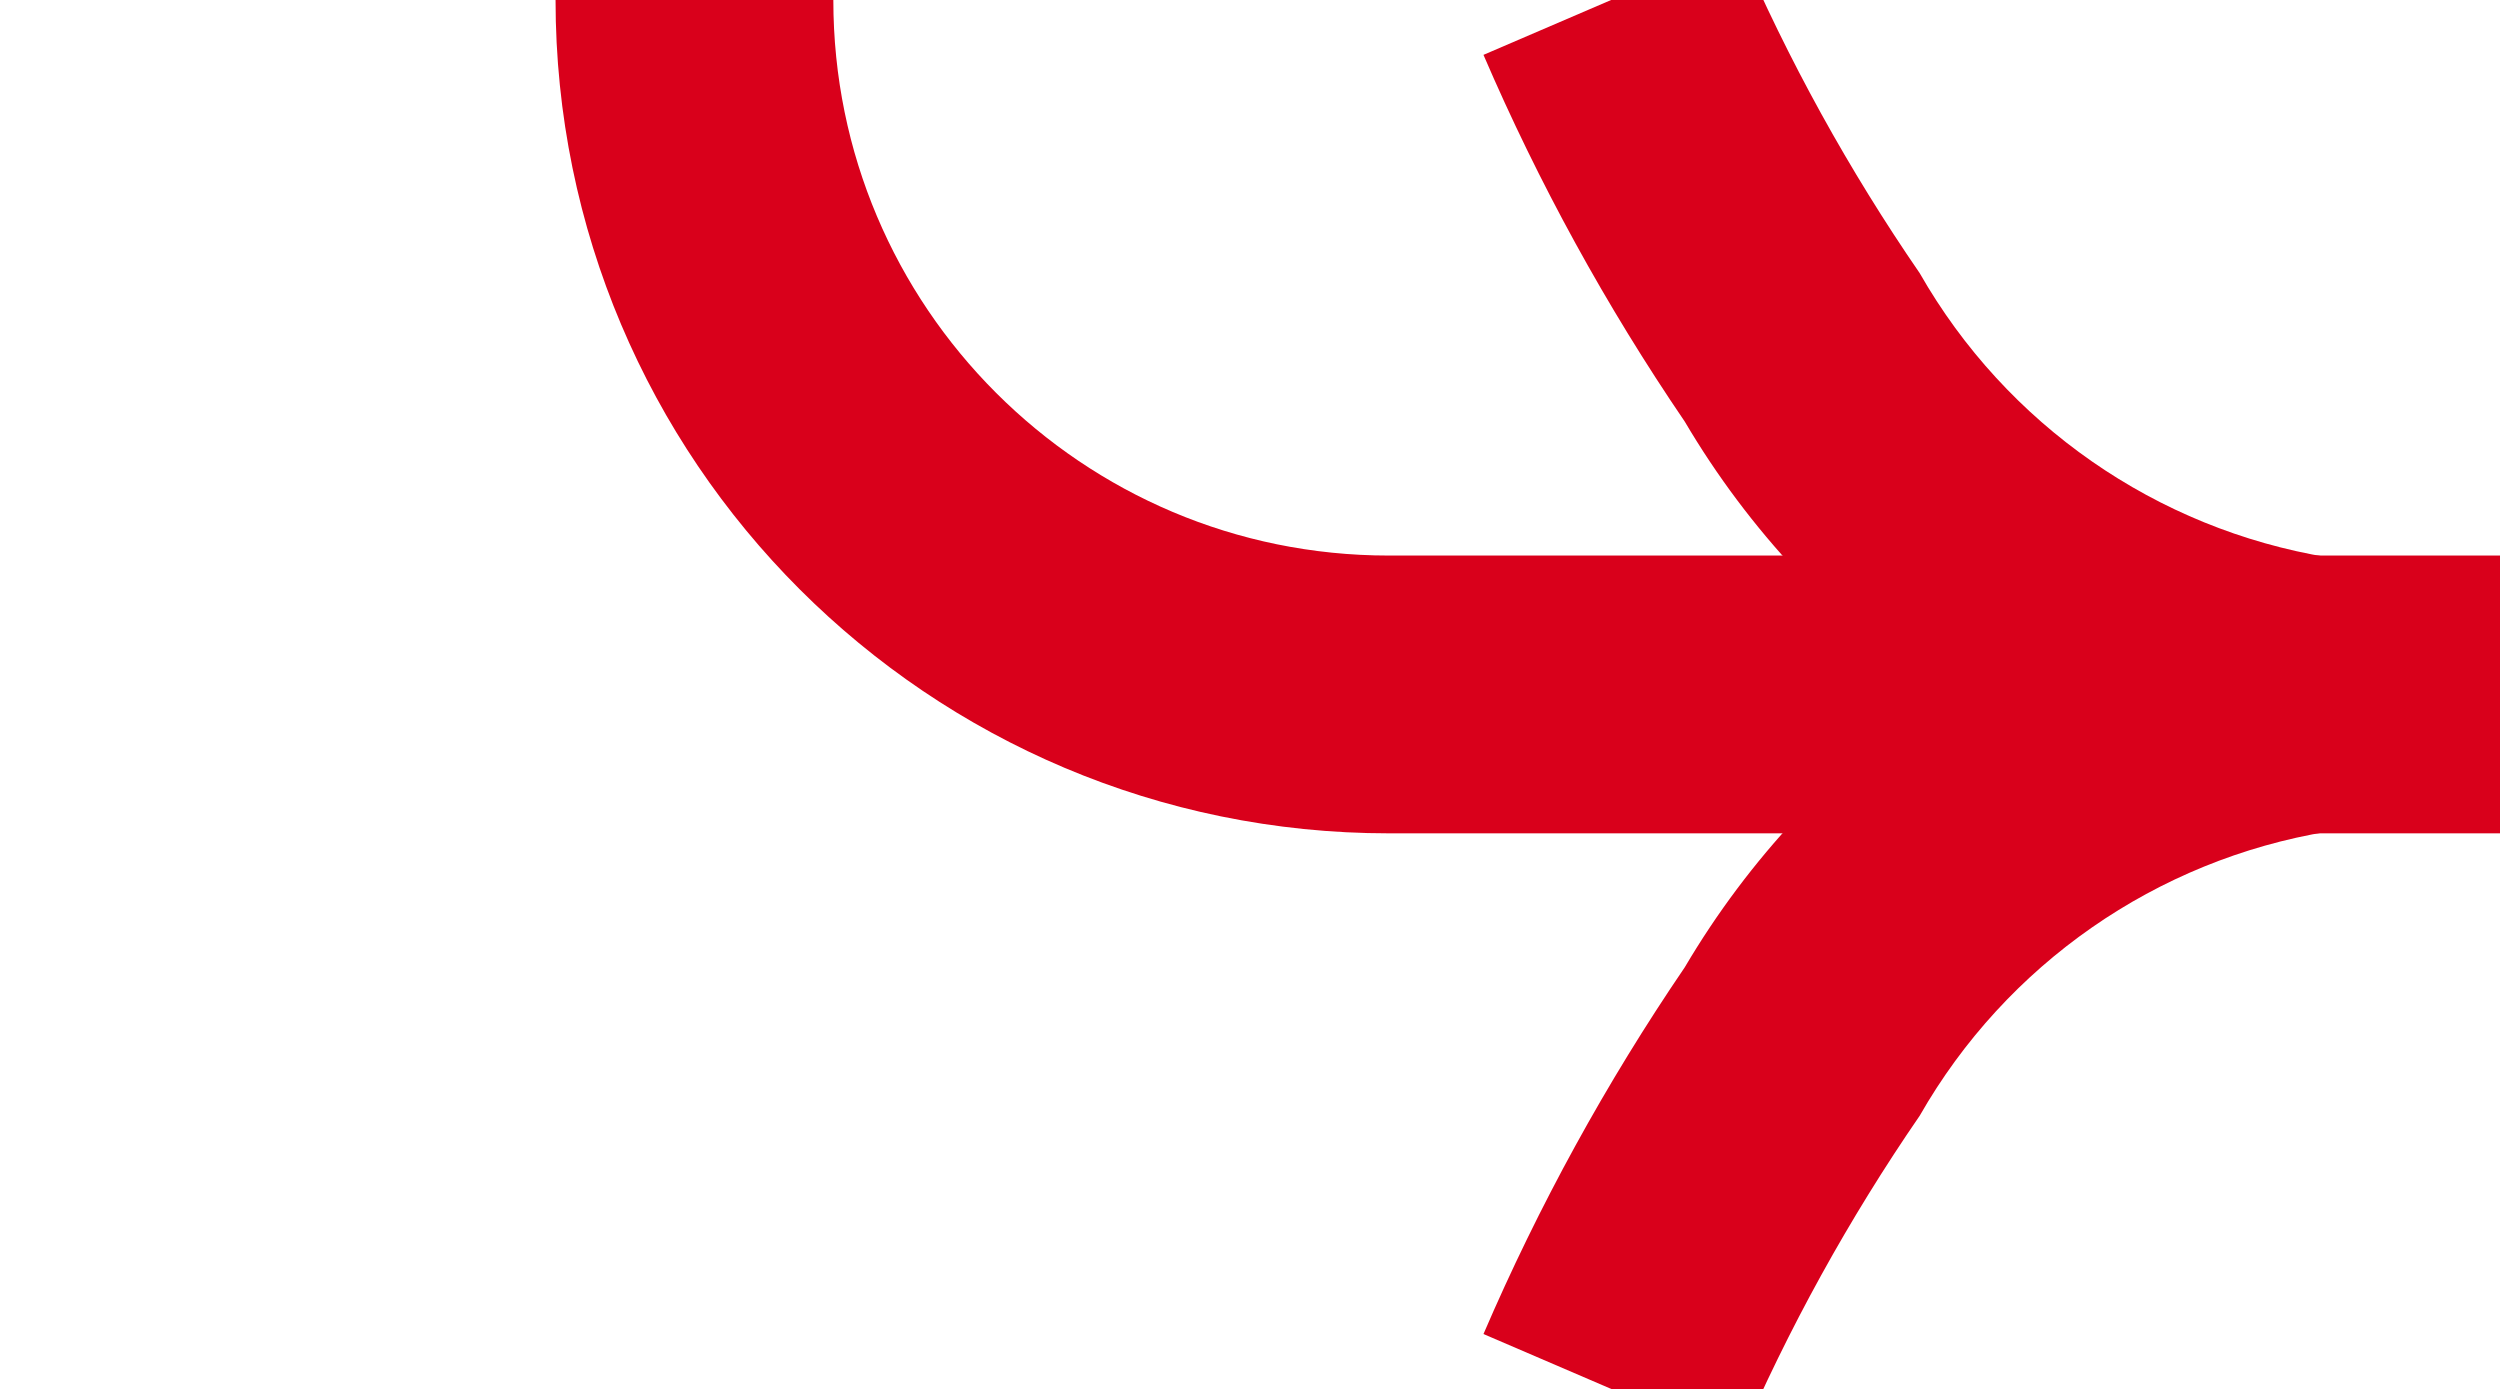
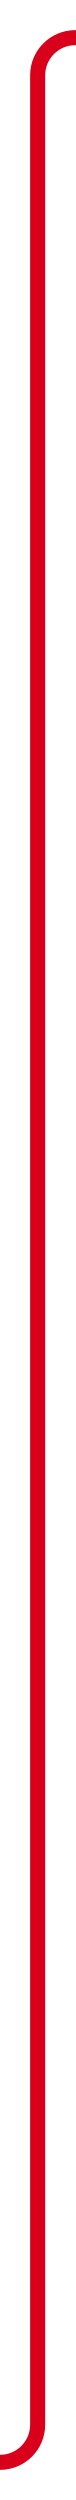
- <svg xmlns="http://www.w3.org/2000/svg" version="1.1" width="18px" height="10px" preserveAspectRatio="xMinYMid meet" viewBox="2455 606  18 8">
-   <path d="M 2168 388  L 2168 495  A 5 5 0 0 0 2173 500 L 2455 500  A 5 5 0 0 1 2460 505 L 2460 605  A 5 5 0 0 0 2465 610 L 2473 610  " stroke-width="2" stroke="#d9001b" fill="none" />
-   <path d="M 2465.681 605.395  A 15.74 15.74 0 0 0 2467.13 608.035 A 6.17 6.17 0 0 0 2468.972 610 A 6.17 6.17 0 0 0 2467.13 611.965 A 15.74 15.74 0 0 0 2465.681 614.605 L 2467.519 615.395  A 13.74 13.74 0 0 1 2468.822 613.033 A 4.17 4.17 0 0 1 2471.763 610.987 A 1 1 0 0 0 2472.6 610 A 1 1 0 0 0 2471.763 609.013 A 4.17 4.17 0 0 1 2468.822 606.967 A 13.74 13.74 0 0 1 2467.519 604.605 L 2465.681 605.395  Z " fill-rule="nonzero" fill="#d9001b" stroke="none" />
+ <svg xmlns="http://www.w3.org/2000/svg" version="1.1" width="10px" height="332px" preserveAspectRatio="xMidYMin meet" viewBox="3087 549  8 332">
+   <path d="M 2232 571  L 2266 571  A 5 5 0 0 1 2271 576 L 2271 871  A 5 5 0 0 0 2276 876 L 3086 876  A 5 5 0 0 0 3091 871 L 3091 559  A 5 5 0 0 1 3096 554 L 3127 554  " stroke-width="2" stroke="#d9001b" fill="none" />
+   <path d="M 3119.681 549.395  A 15.74 15.74 0 0 0 3121.13 552.035 A 6.17 6.17 0 0 0 3122.972 554 A 6.17 6.17 0 0 0 3121.13 555.965 A 15.74 15.74 0 0 0 3119.681 558.605 L 3121.519 559.395  A 13.74 13.74 0 0 1 3122.822 557.033 A 4.17 4.17 0 0 1 3125.763 554.987 A 1 1 0 0 0 3126.6 554 A 1 1 0 0 0 3125.763 553.013 A 4.17 4.17 0 0 1 3122.822 550.967 A 13.74 13.74 0 0 1 3121.519 548.605 L 3119.681 549.395  Z " fill-rule="nonzero" fill="#d9001b" stroke="none" />
</svg>
